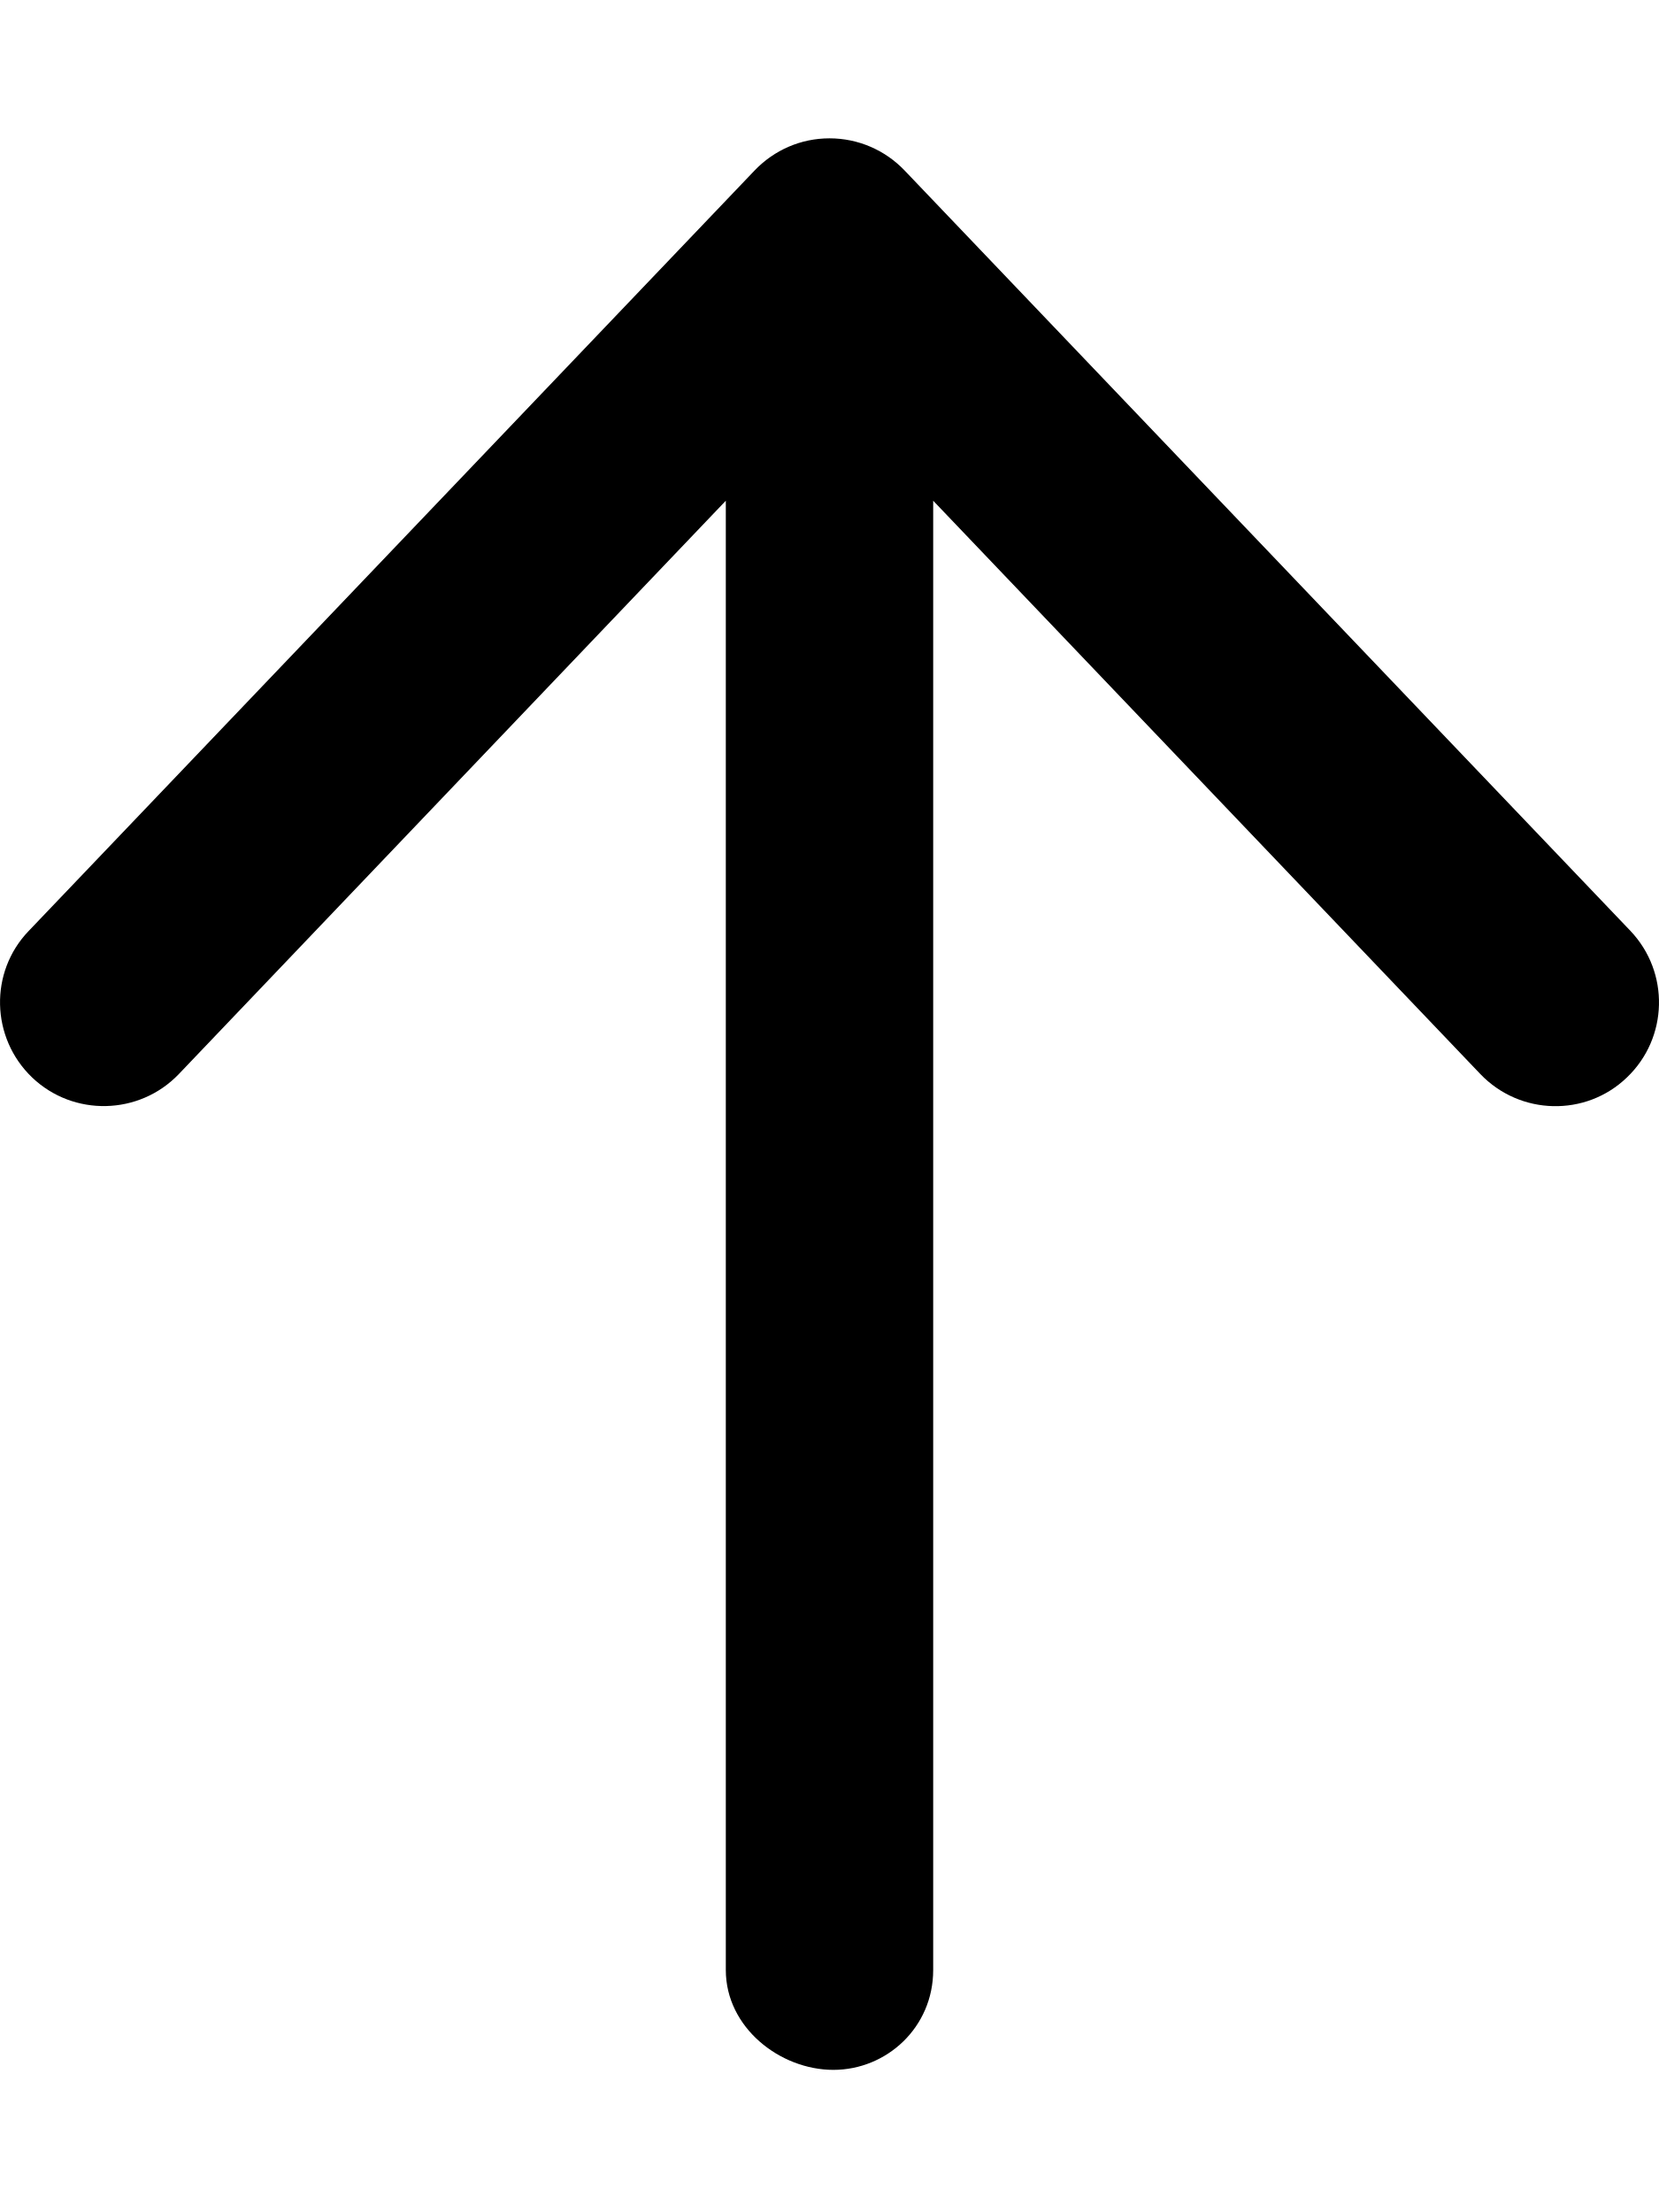
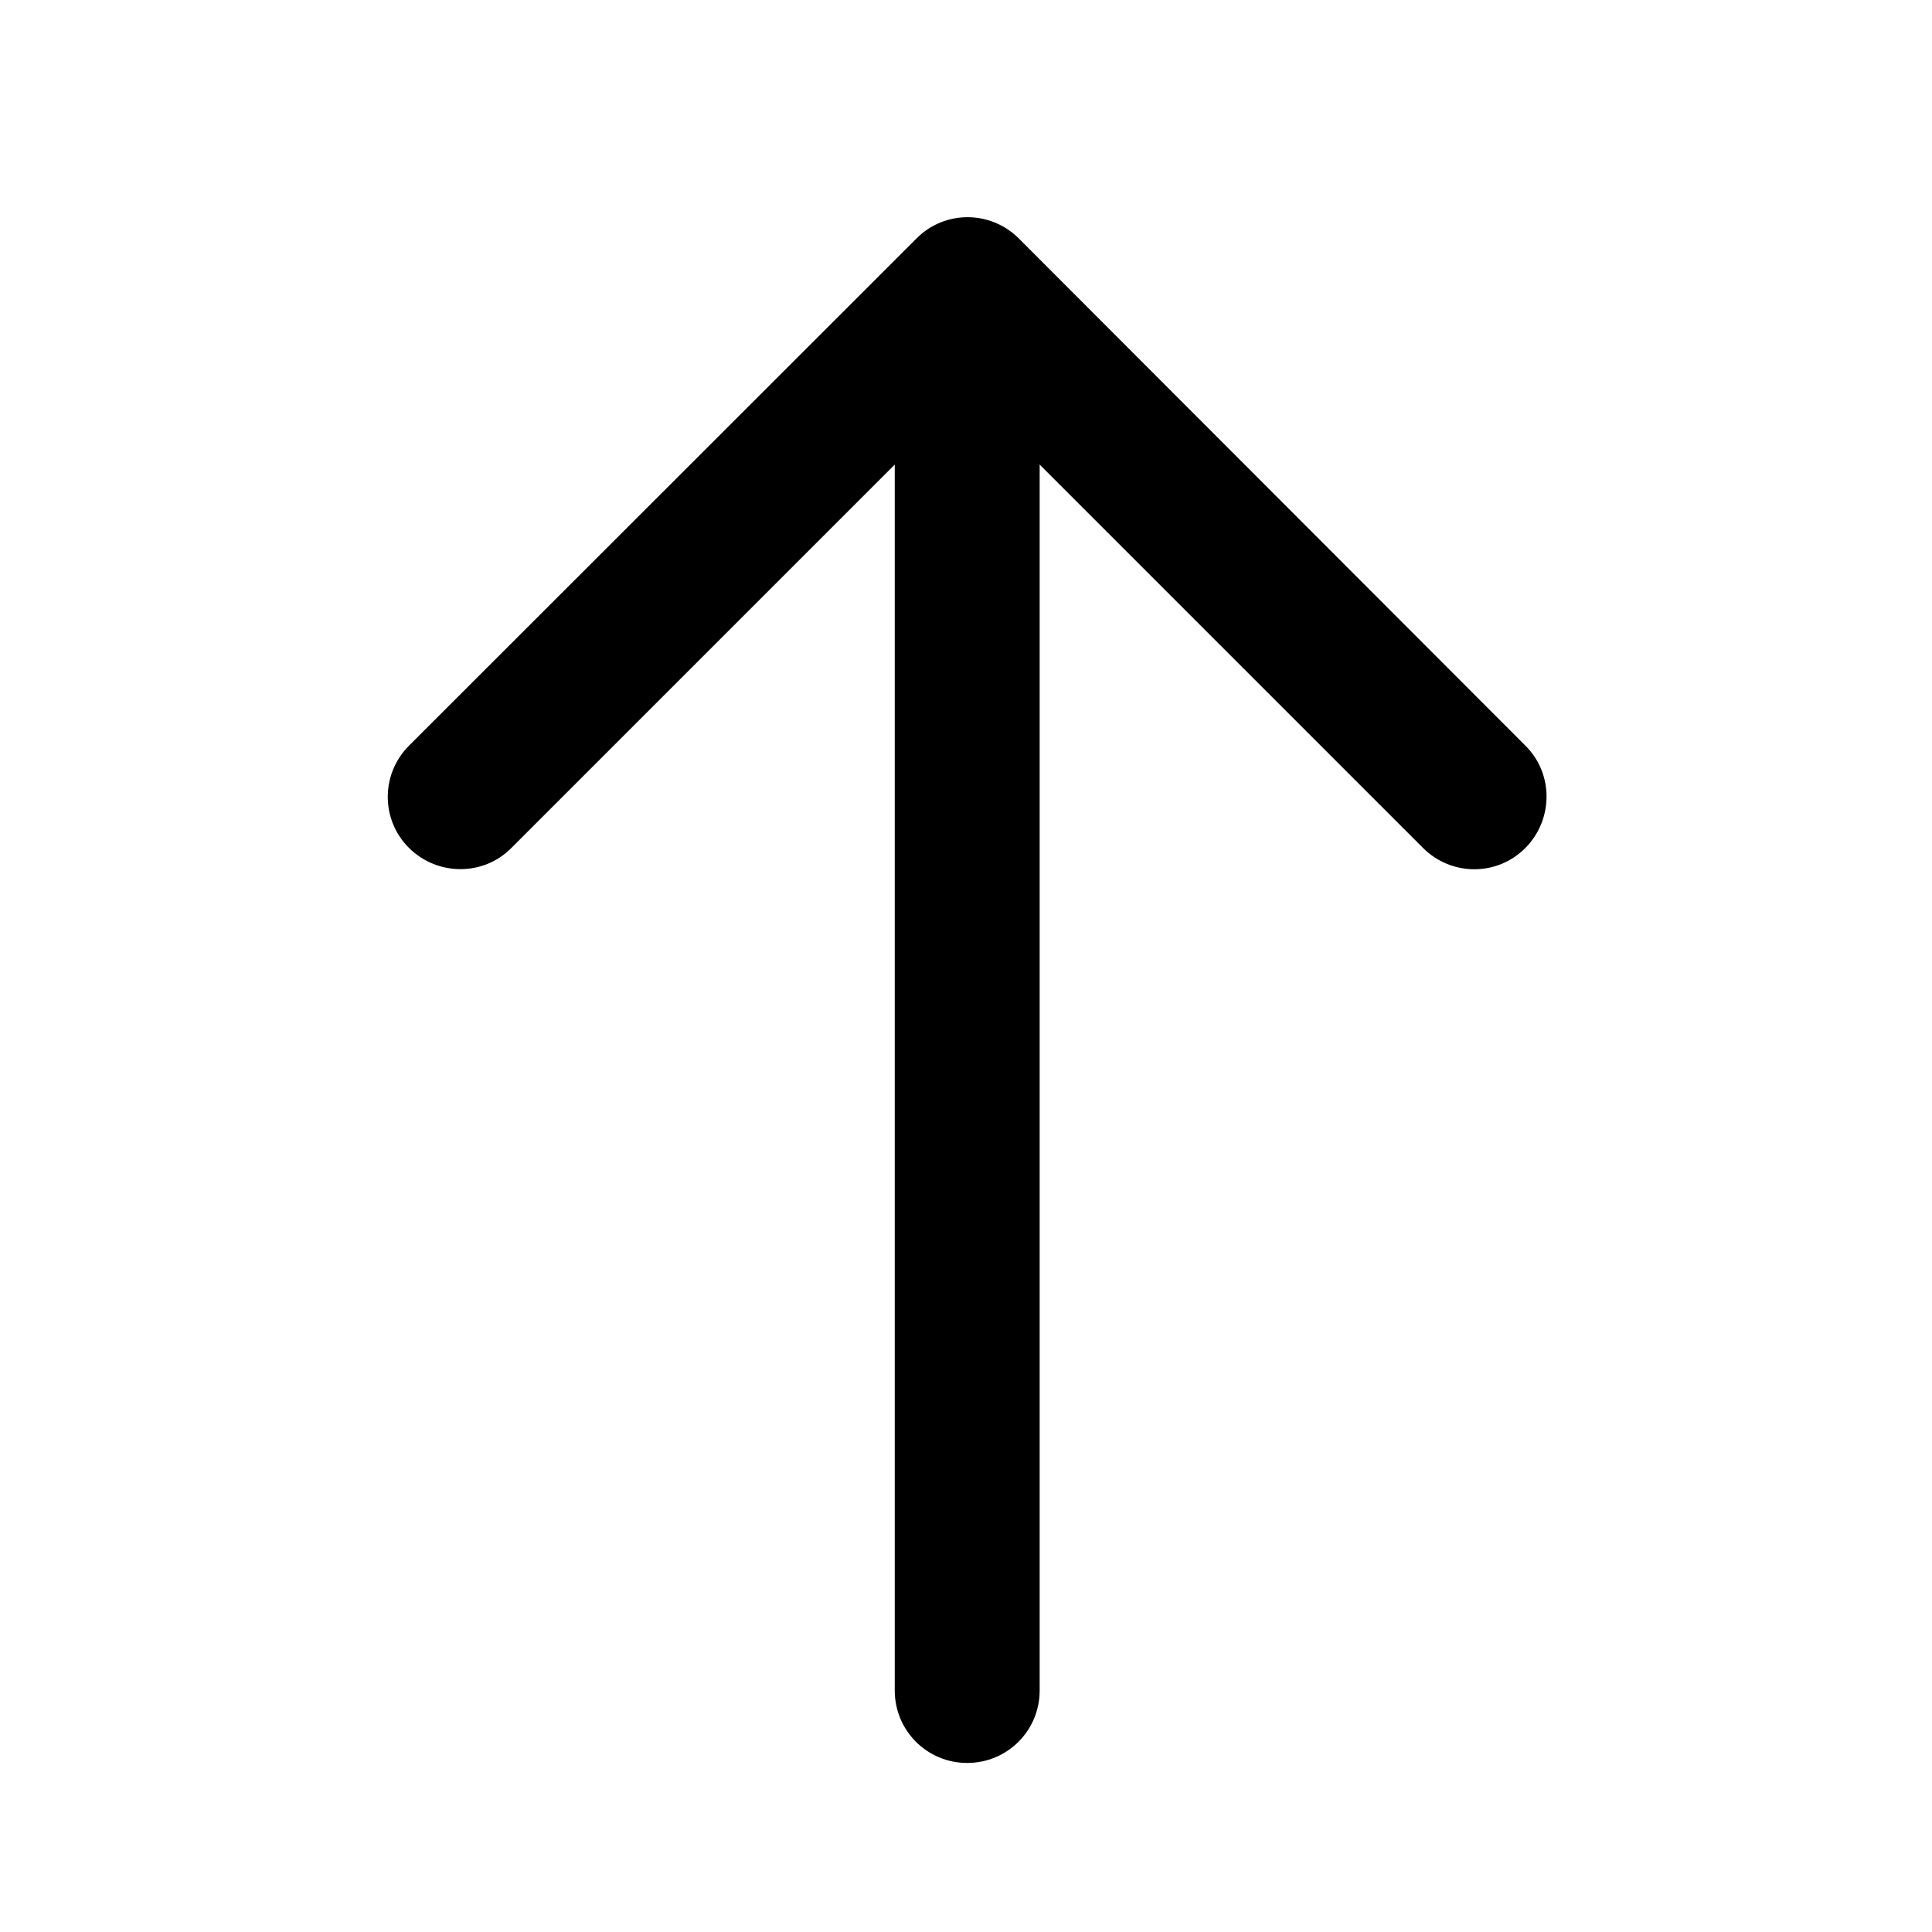
- <svg xmlns="http://www.w3.org/2000/svg" viewBox="0 0 384 512">
-   <path d="M6.625 215.5l168-176C179.2 34.7 185.4 32.02 192 32.02s12.84 2.688 17.38 7.438l168 176c9.125 9.594 8.781 24.78-.812 33.94c-9.5 9.156-24.75 8.812-33.94-.812L216 115.9V456c0 13.25-10.75 23.1-23.1 23.1S168 469.3 168 456V115.9l-126.6 132.7C32.22 258.2 16.97 258.5 7.438 249.4C-2.156 240.2-2.5 225 6.625 215.5z" />
+ <svg xmlns="http://www.w3.org/2000/svg" viewBox="0 0 640 640">
+   <path d="M337.5 79C328.1 69.6 312.9 69.6 303.6 79L135.5 247C126.1 256.4 126.1 271.6 135.5 280.9C144.9 290.2 160.1 290.3 169.4 280.9L296.4 153.9L296.4 560C296.4 573.3 307.1 584 320.4 584C333.7 584 344.4 573.3 344.4 560L344.4 153.9L471.4 280.9C480.8 290.3 496 290.3 505.3 280.9C514.6 271.5 514.7 256.3 505.3 247L337.5 79z" />
</svg>
